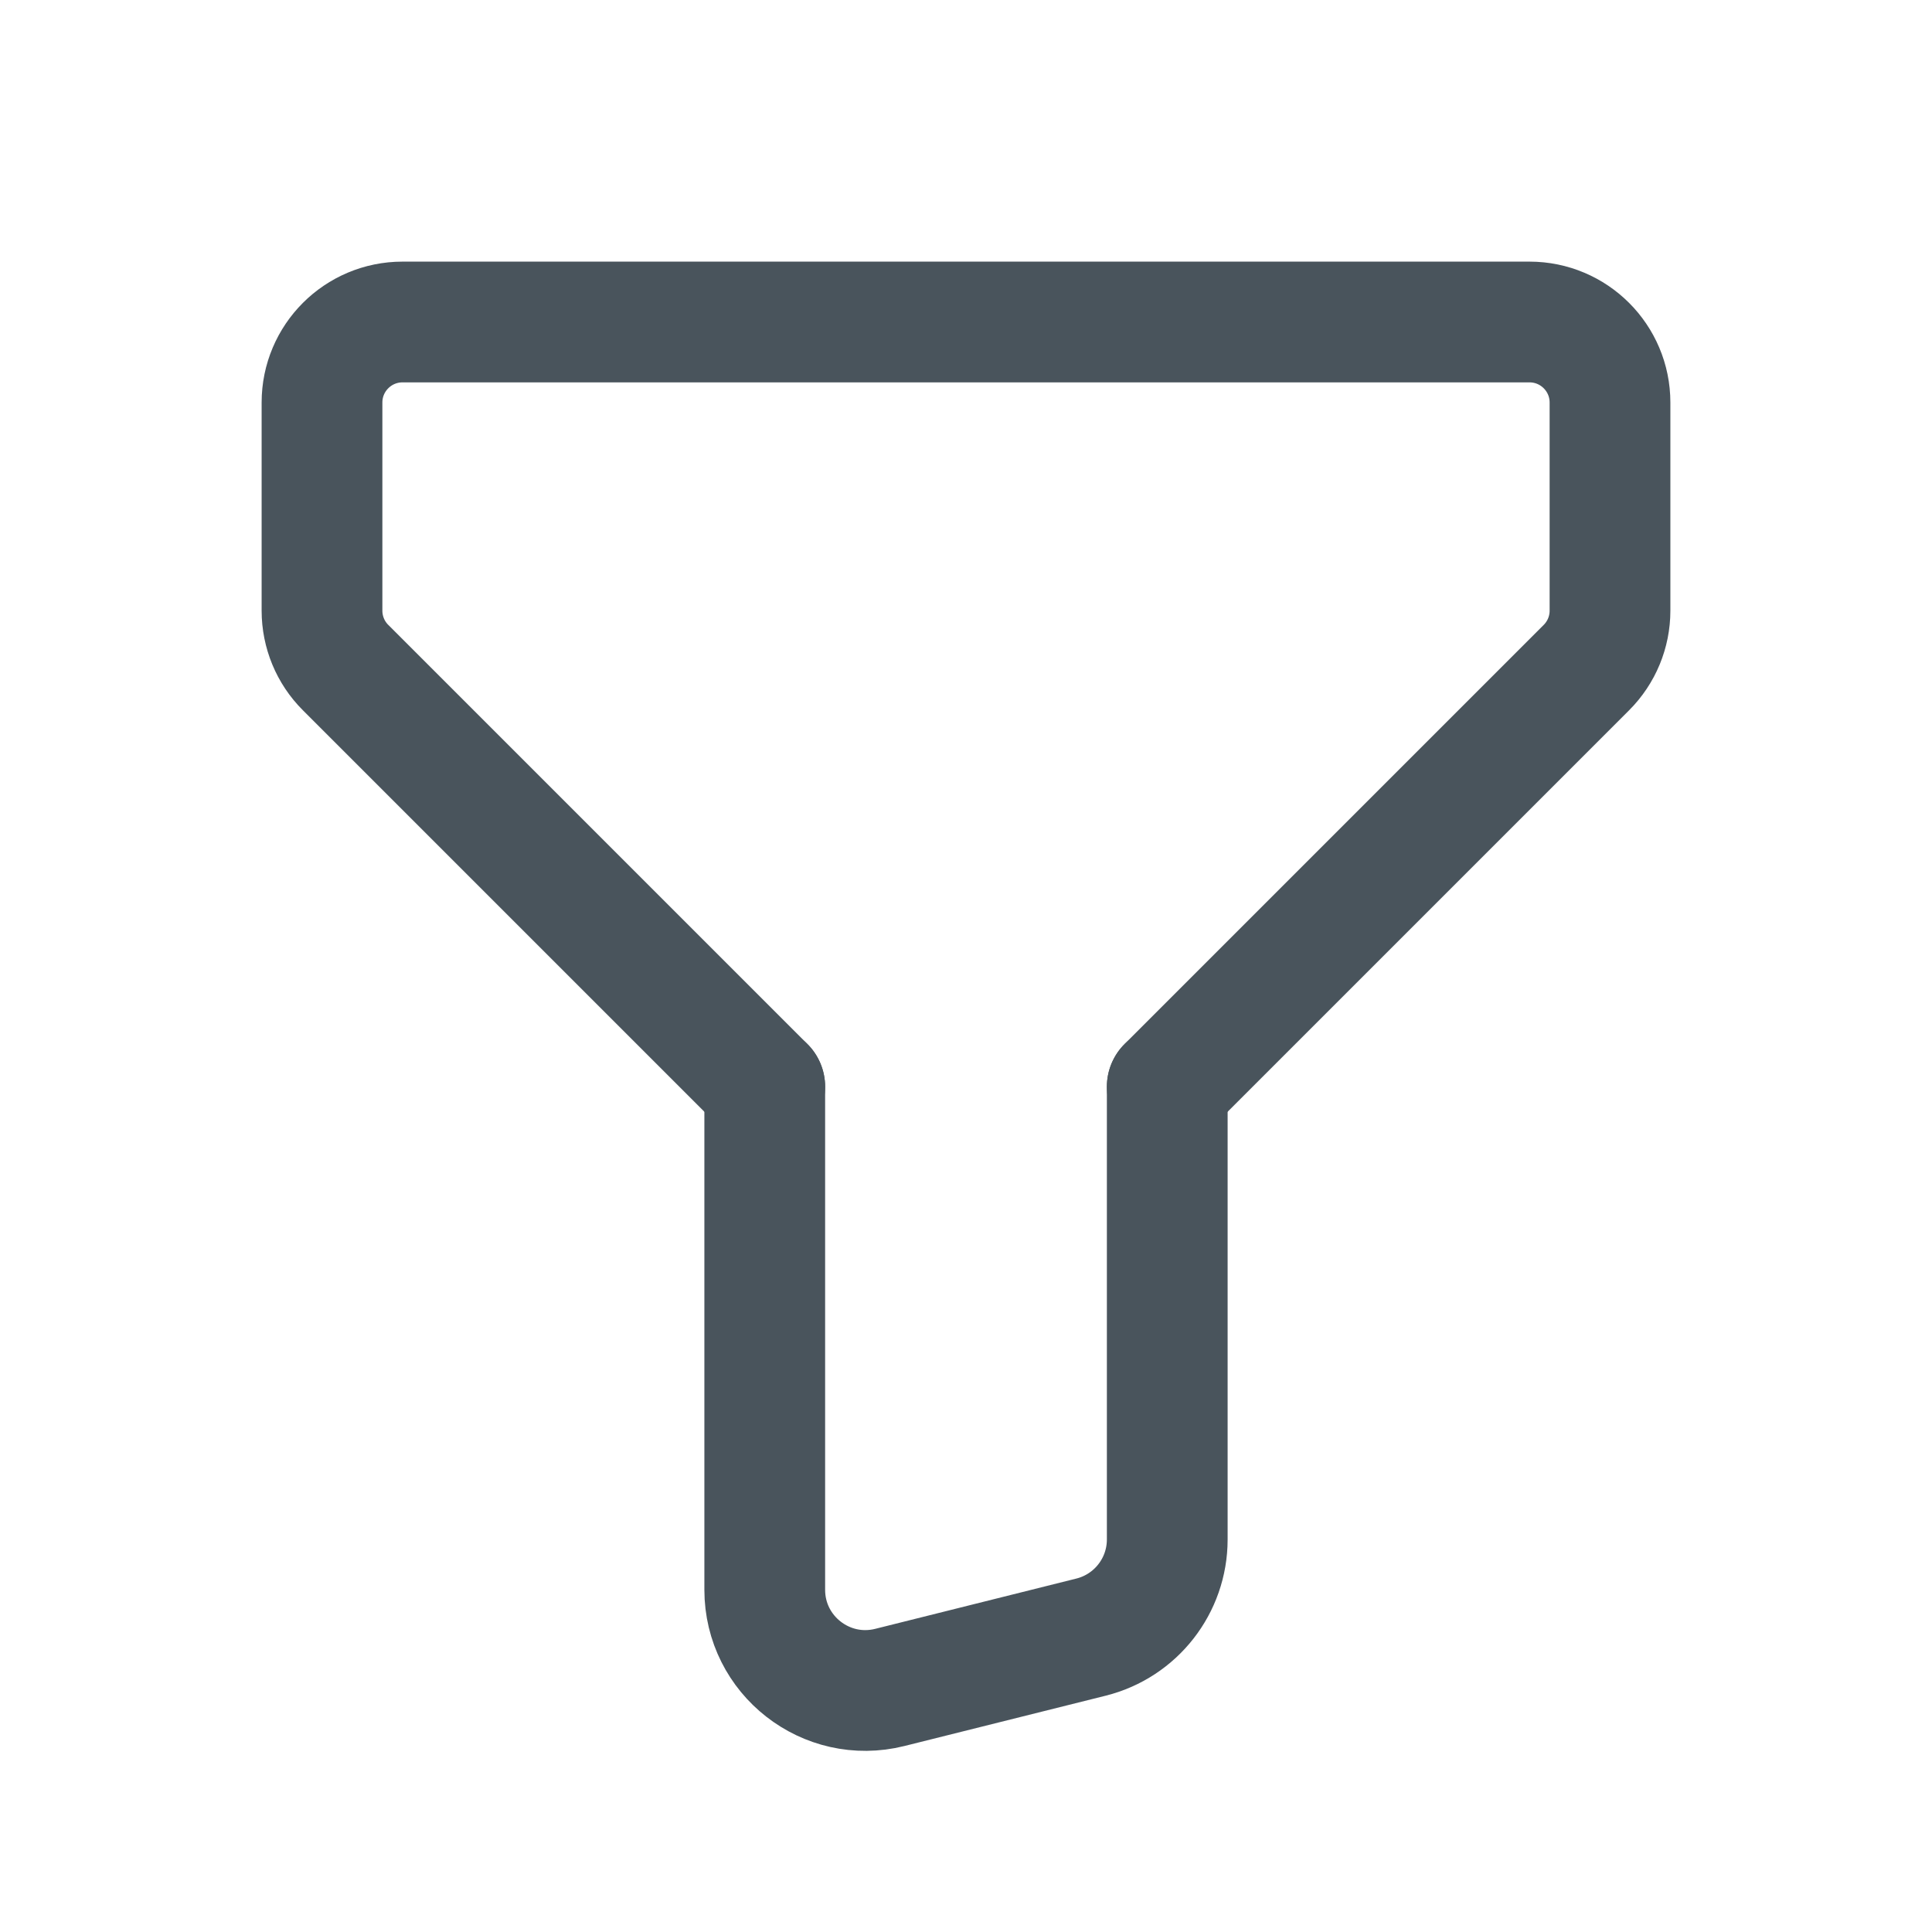
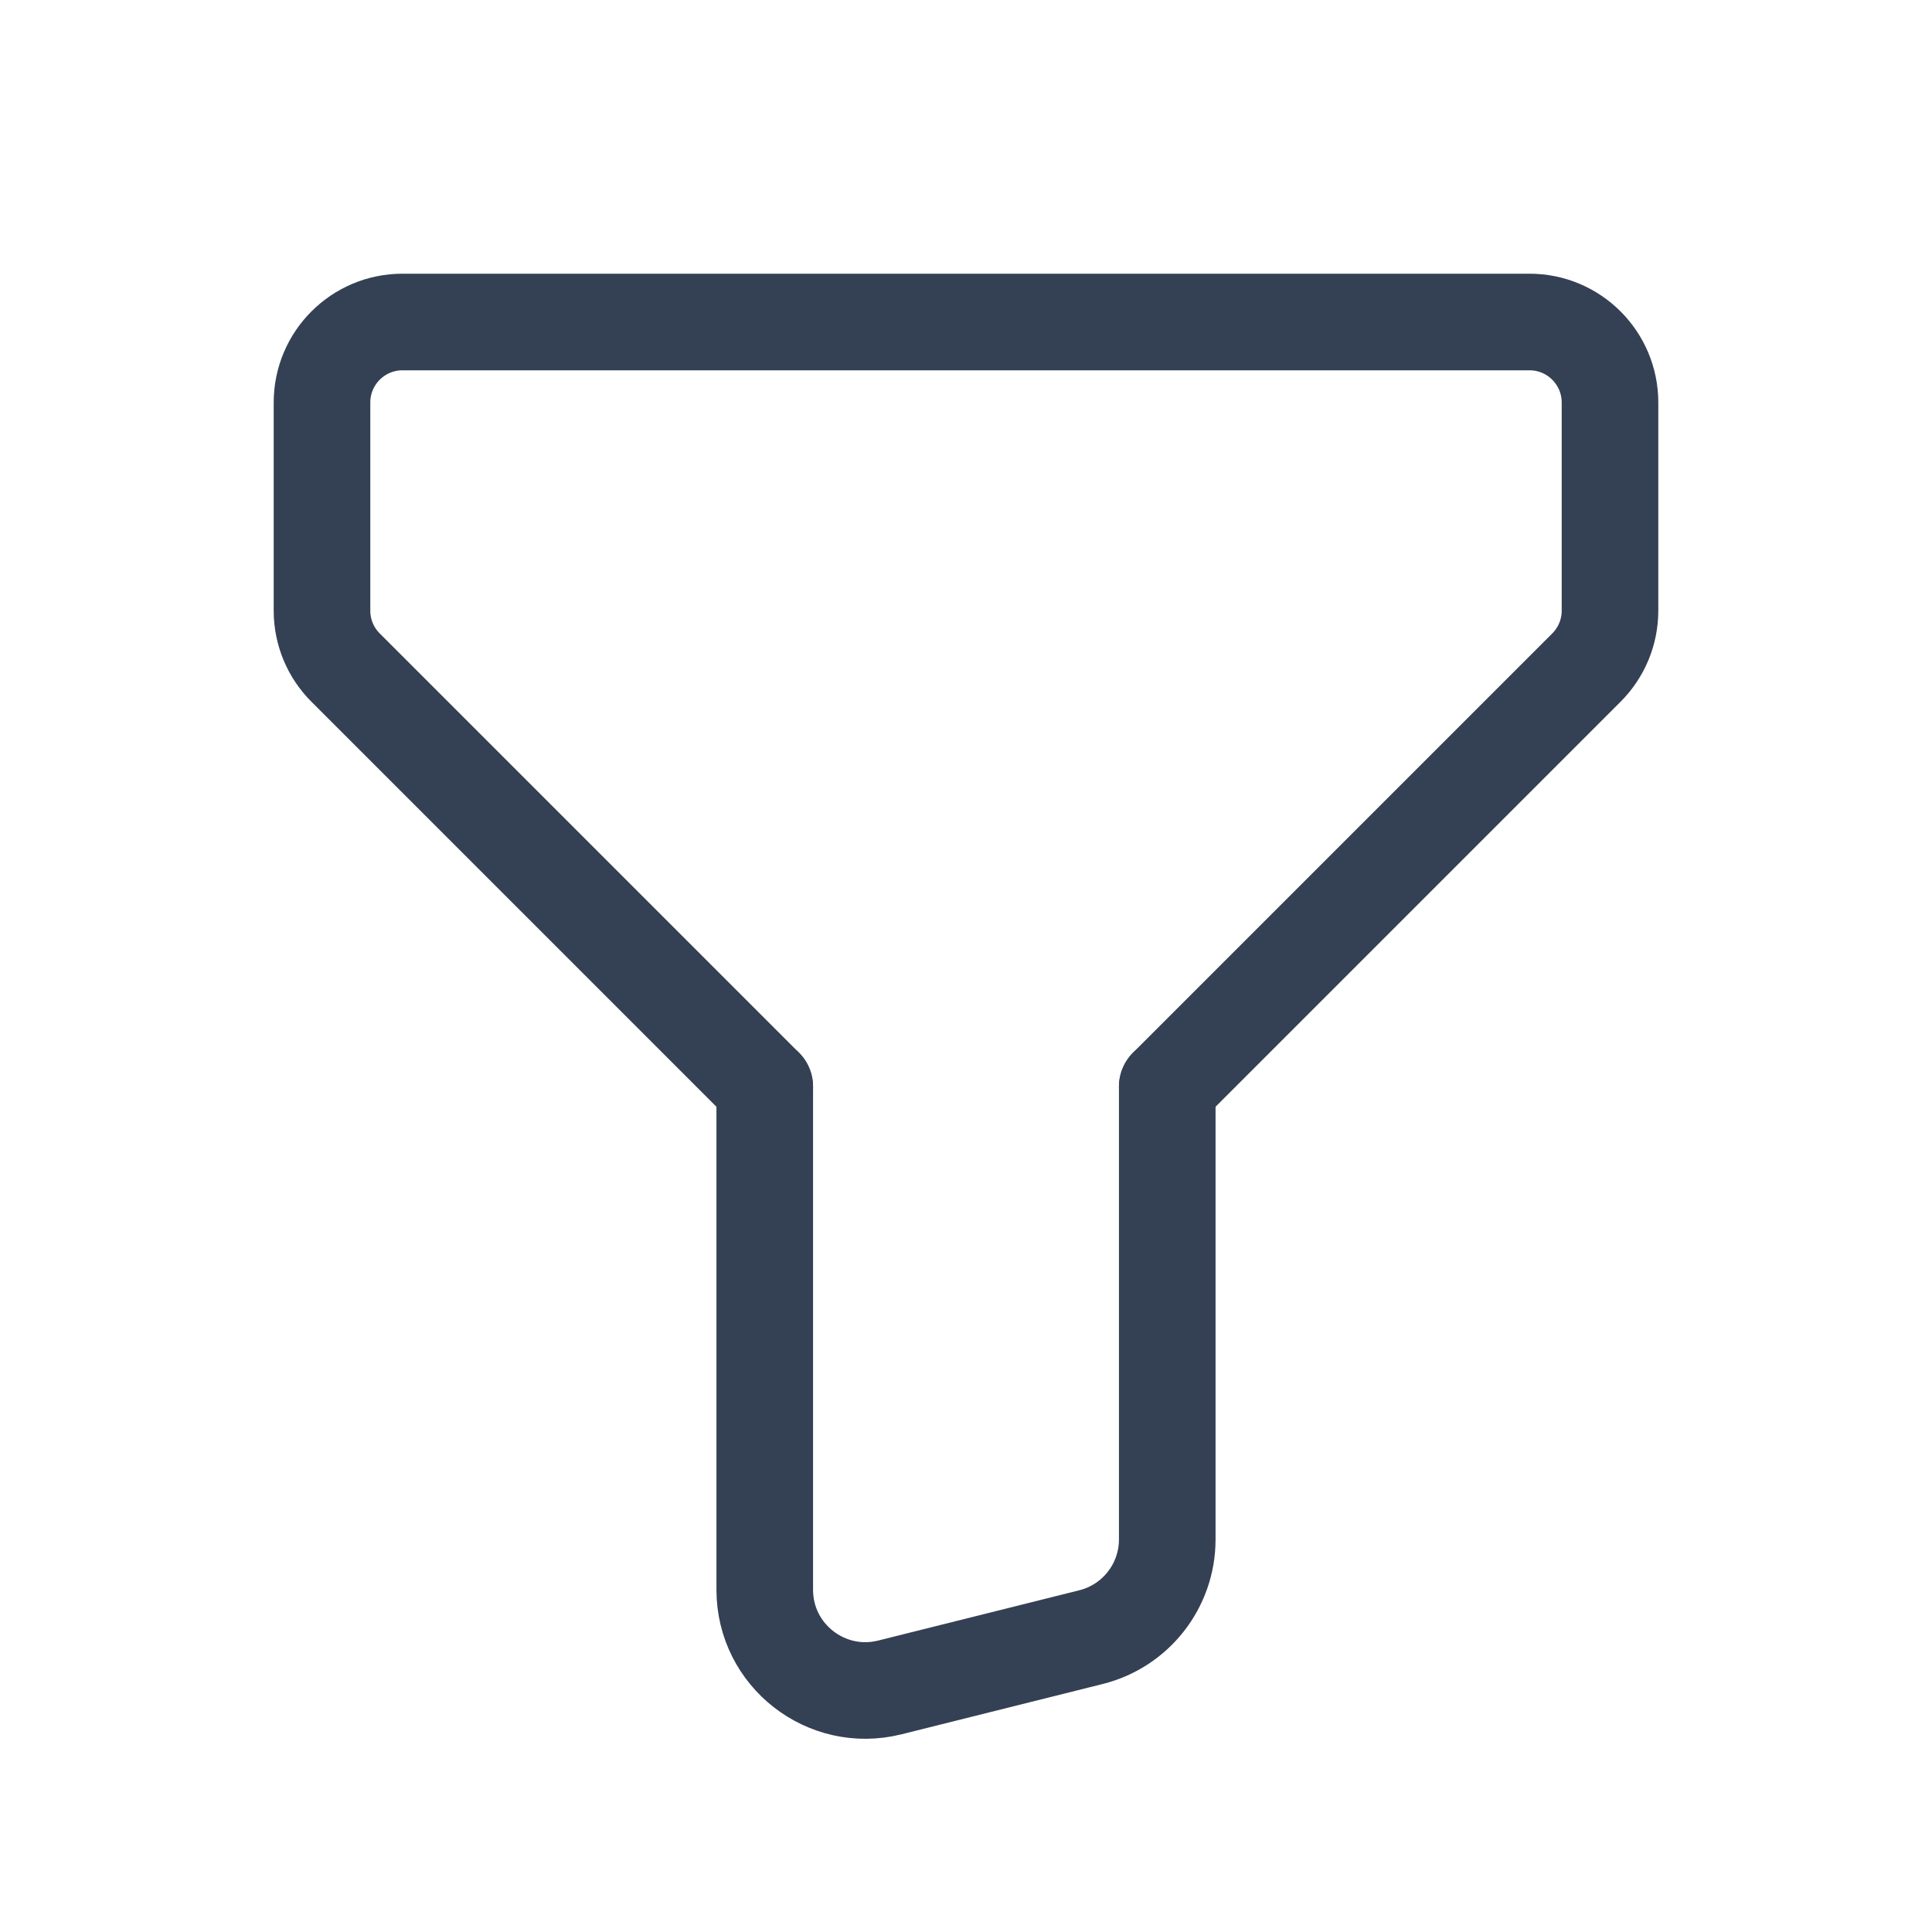
<svg xmlns="http://www.w3.org/2000/svg" width="24" height="24" viewBox="0 0 24 24" fill="none">
-   <path d="M14.5 13.5L19.707 8.293C19.895 8.105 20 7.851 20 7.586V5C20 4.448 19.552 4 19 4H5C4.448 4 4 4.448 4 5V7.586C4 7.851 4.105 8.106 4.293 8.293L9.5 13.5" stroke="#49545C" stroke-width="1.5" stroke-miterlimit="10" stroke-linecap="round" stroke-linejoin="round" />
-   <path d="M9.5 13.5V19.749C9.5 20.562 10.264 21.159 11.053 20.962L13.553 20.337C14.109 20.198 14.5 19.698 14.5 19.124V13.5" stroke="#49545C" stroke-width="1.5" stroke-miterlimit="10" stroke-linecap="round" stroke-linejoin="round" />
+   <path d="M14.5 13.5L19.707 8.293C19.895 8.105 20 7.851 20 7.586V5C20 4.448 19.552 4 19 4H5C4.448 4 4 4.448 4 5V7.586C4 7.851 4.105 8.106 4.293 8.293L9.5 13.5" stroke="#344054" stroke-width="1.2" stroke-miterlimit="10" stroke-linecap="round" stroke-linejoin="round" />
+   <path d="M9.5 13.5V19.749C9.5 20.562 10.264 21.159 11.053 20.962L13.553 20.337C14.109 20.198 14.5 19.698 14.5 19.124V13.5" stroke="#344054" stroke-width="1.2" stroke-miterlimit="10" stroke-linecap="round" stroke-linejoin="round" />
</svg>
